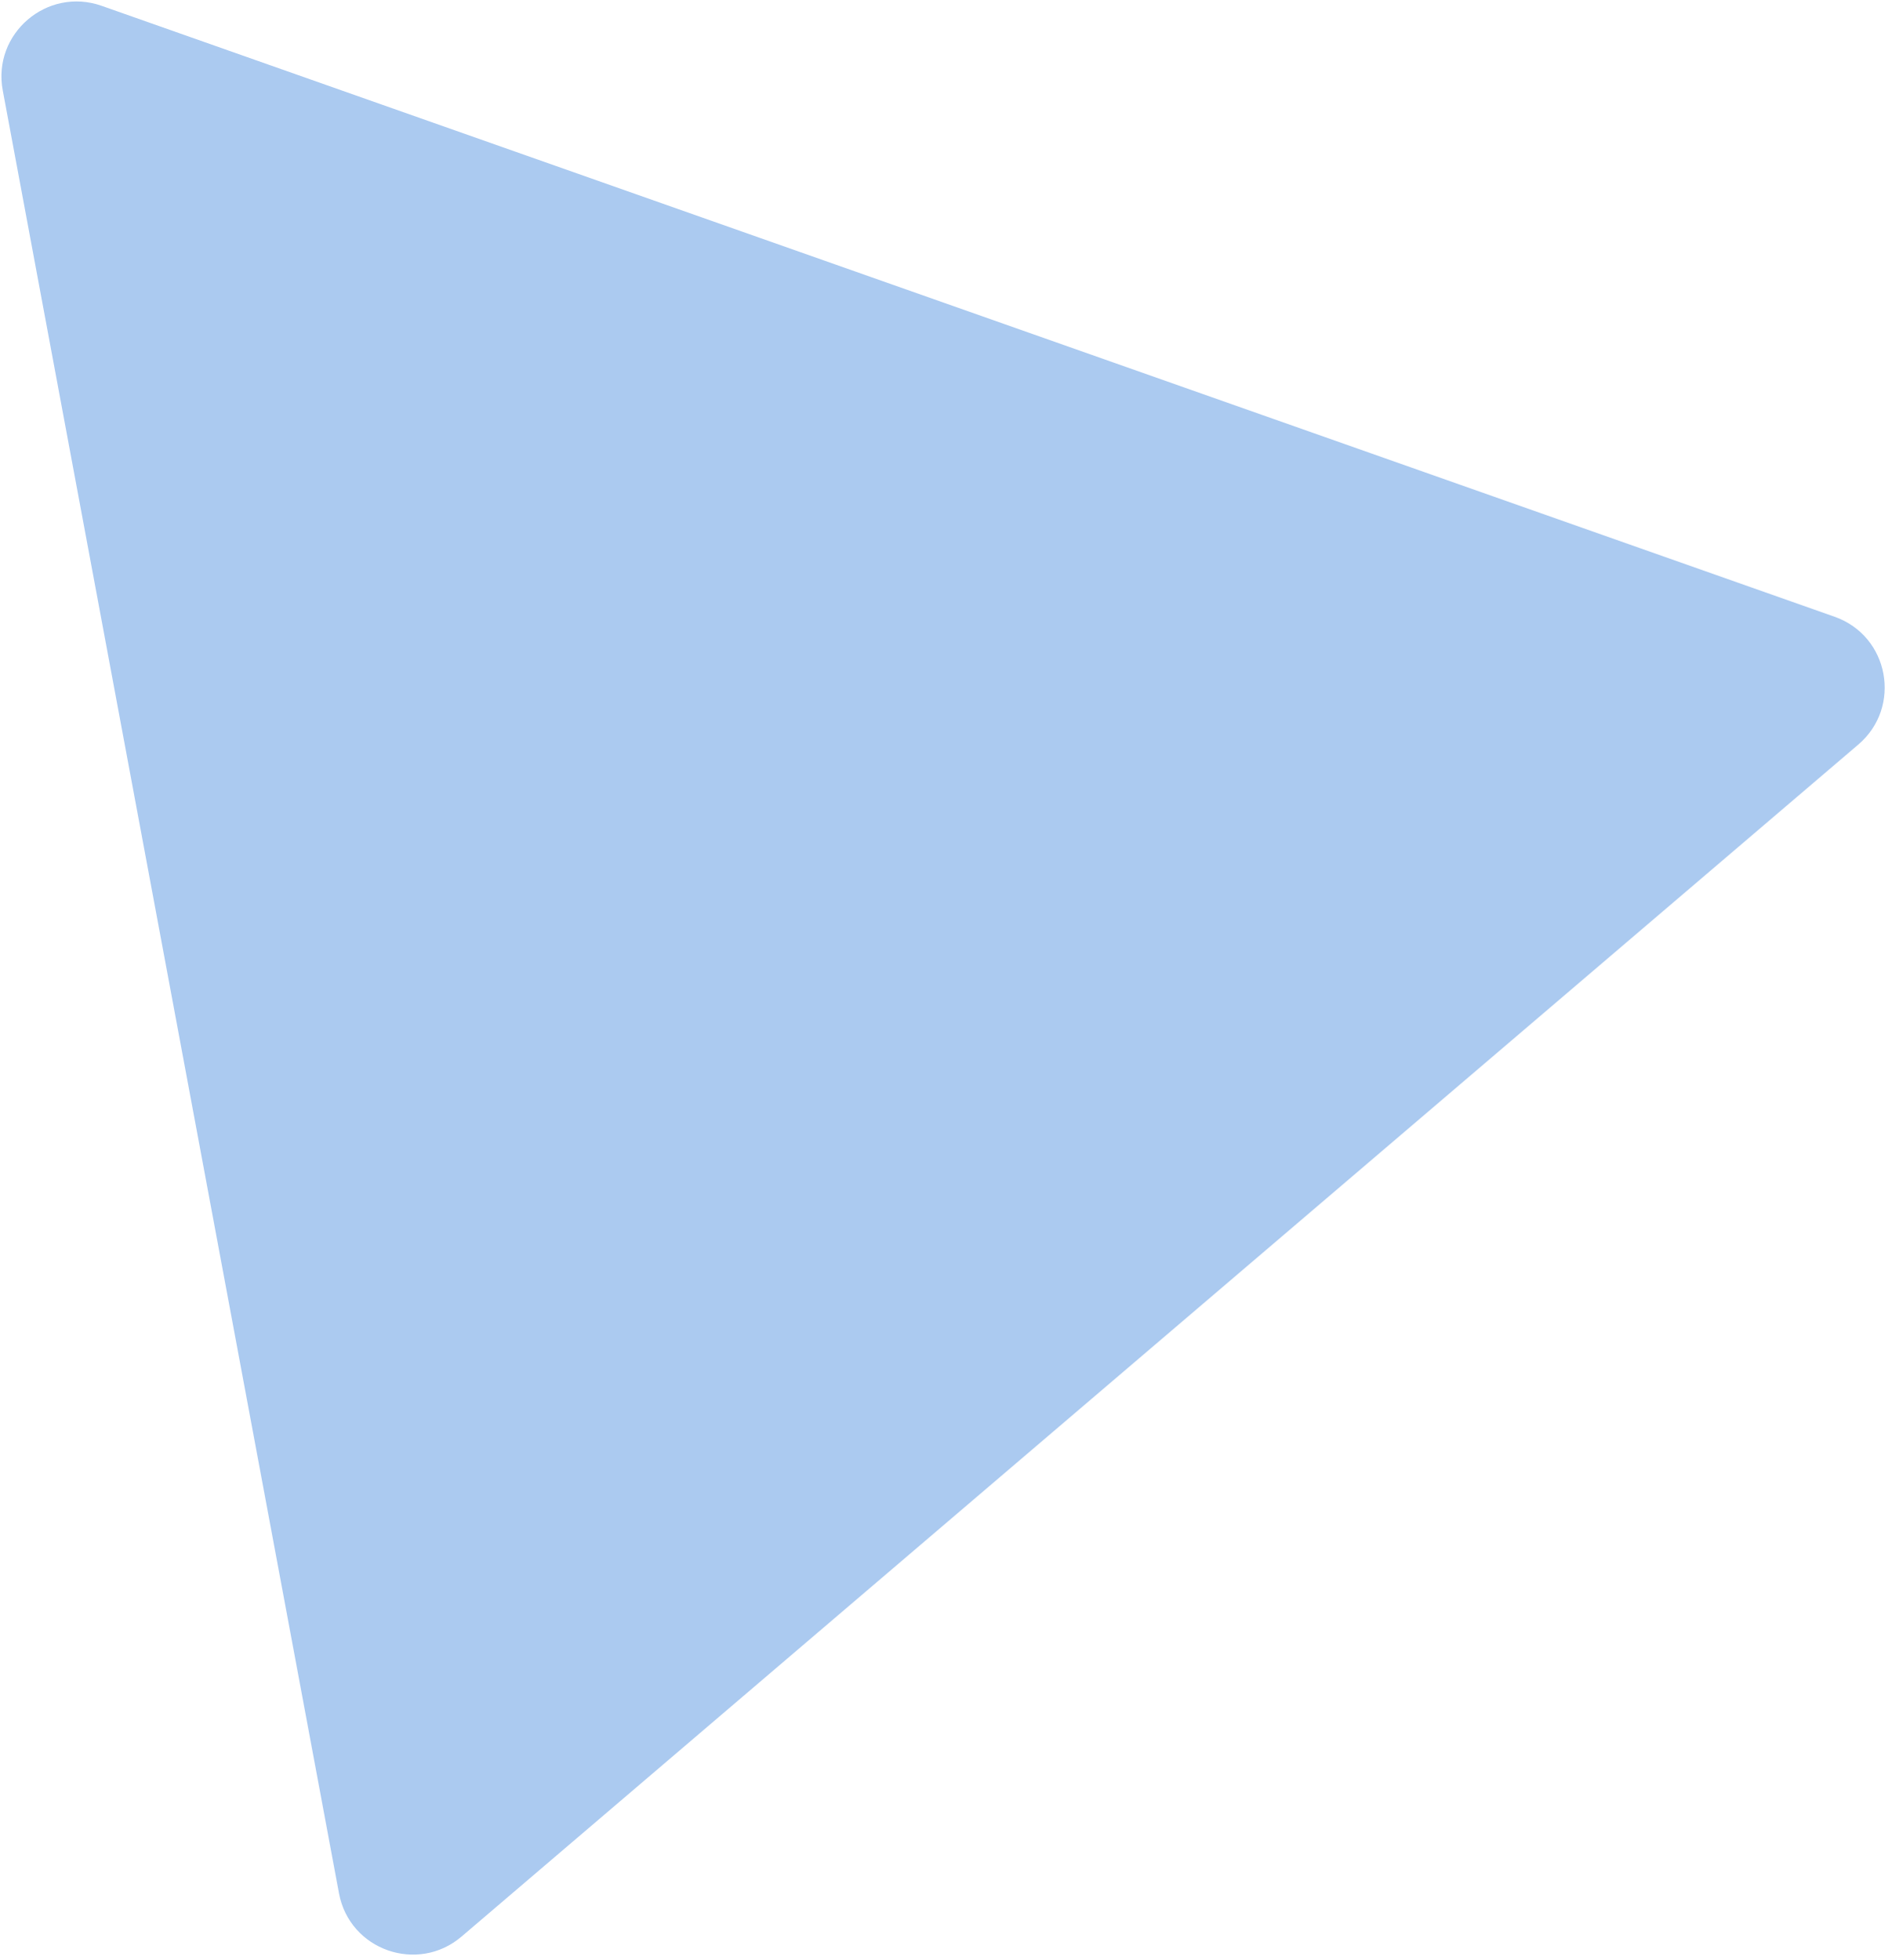
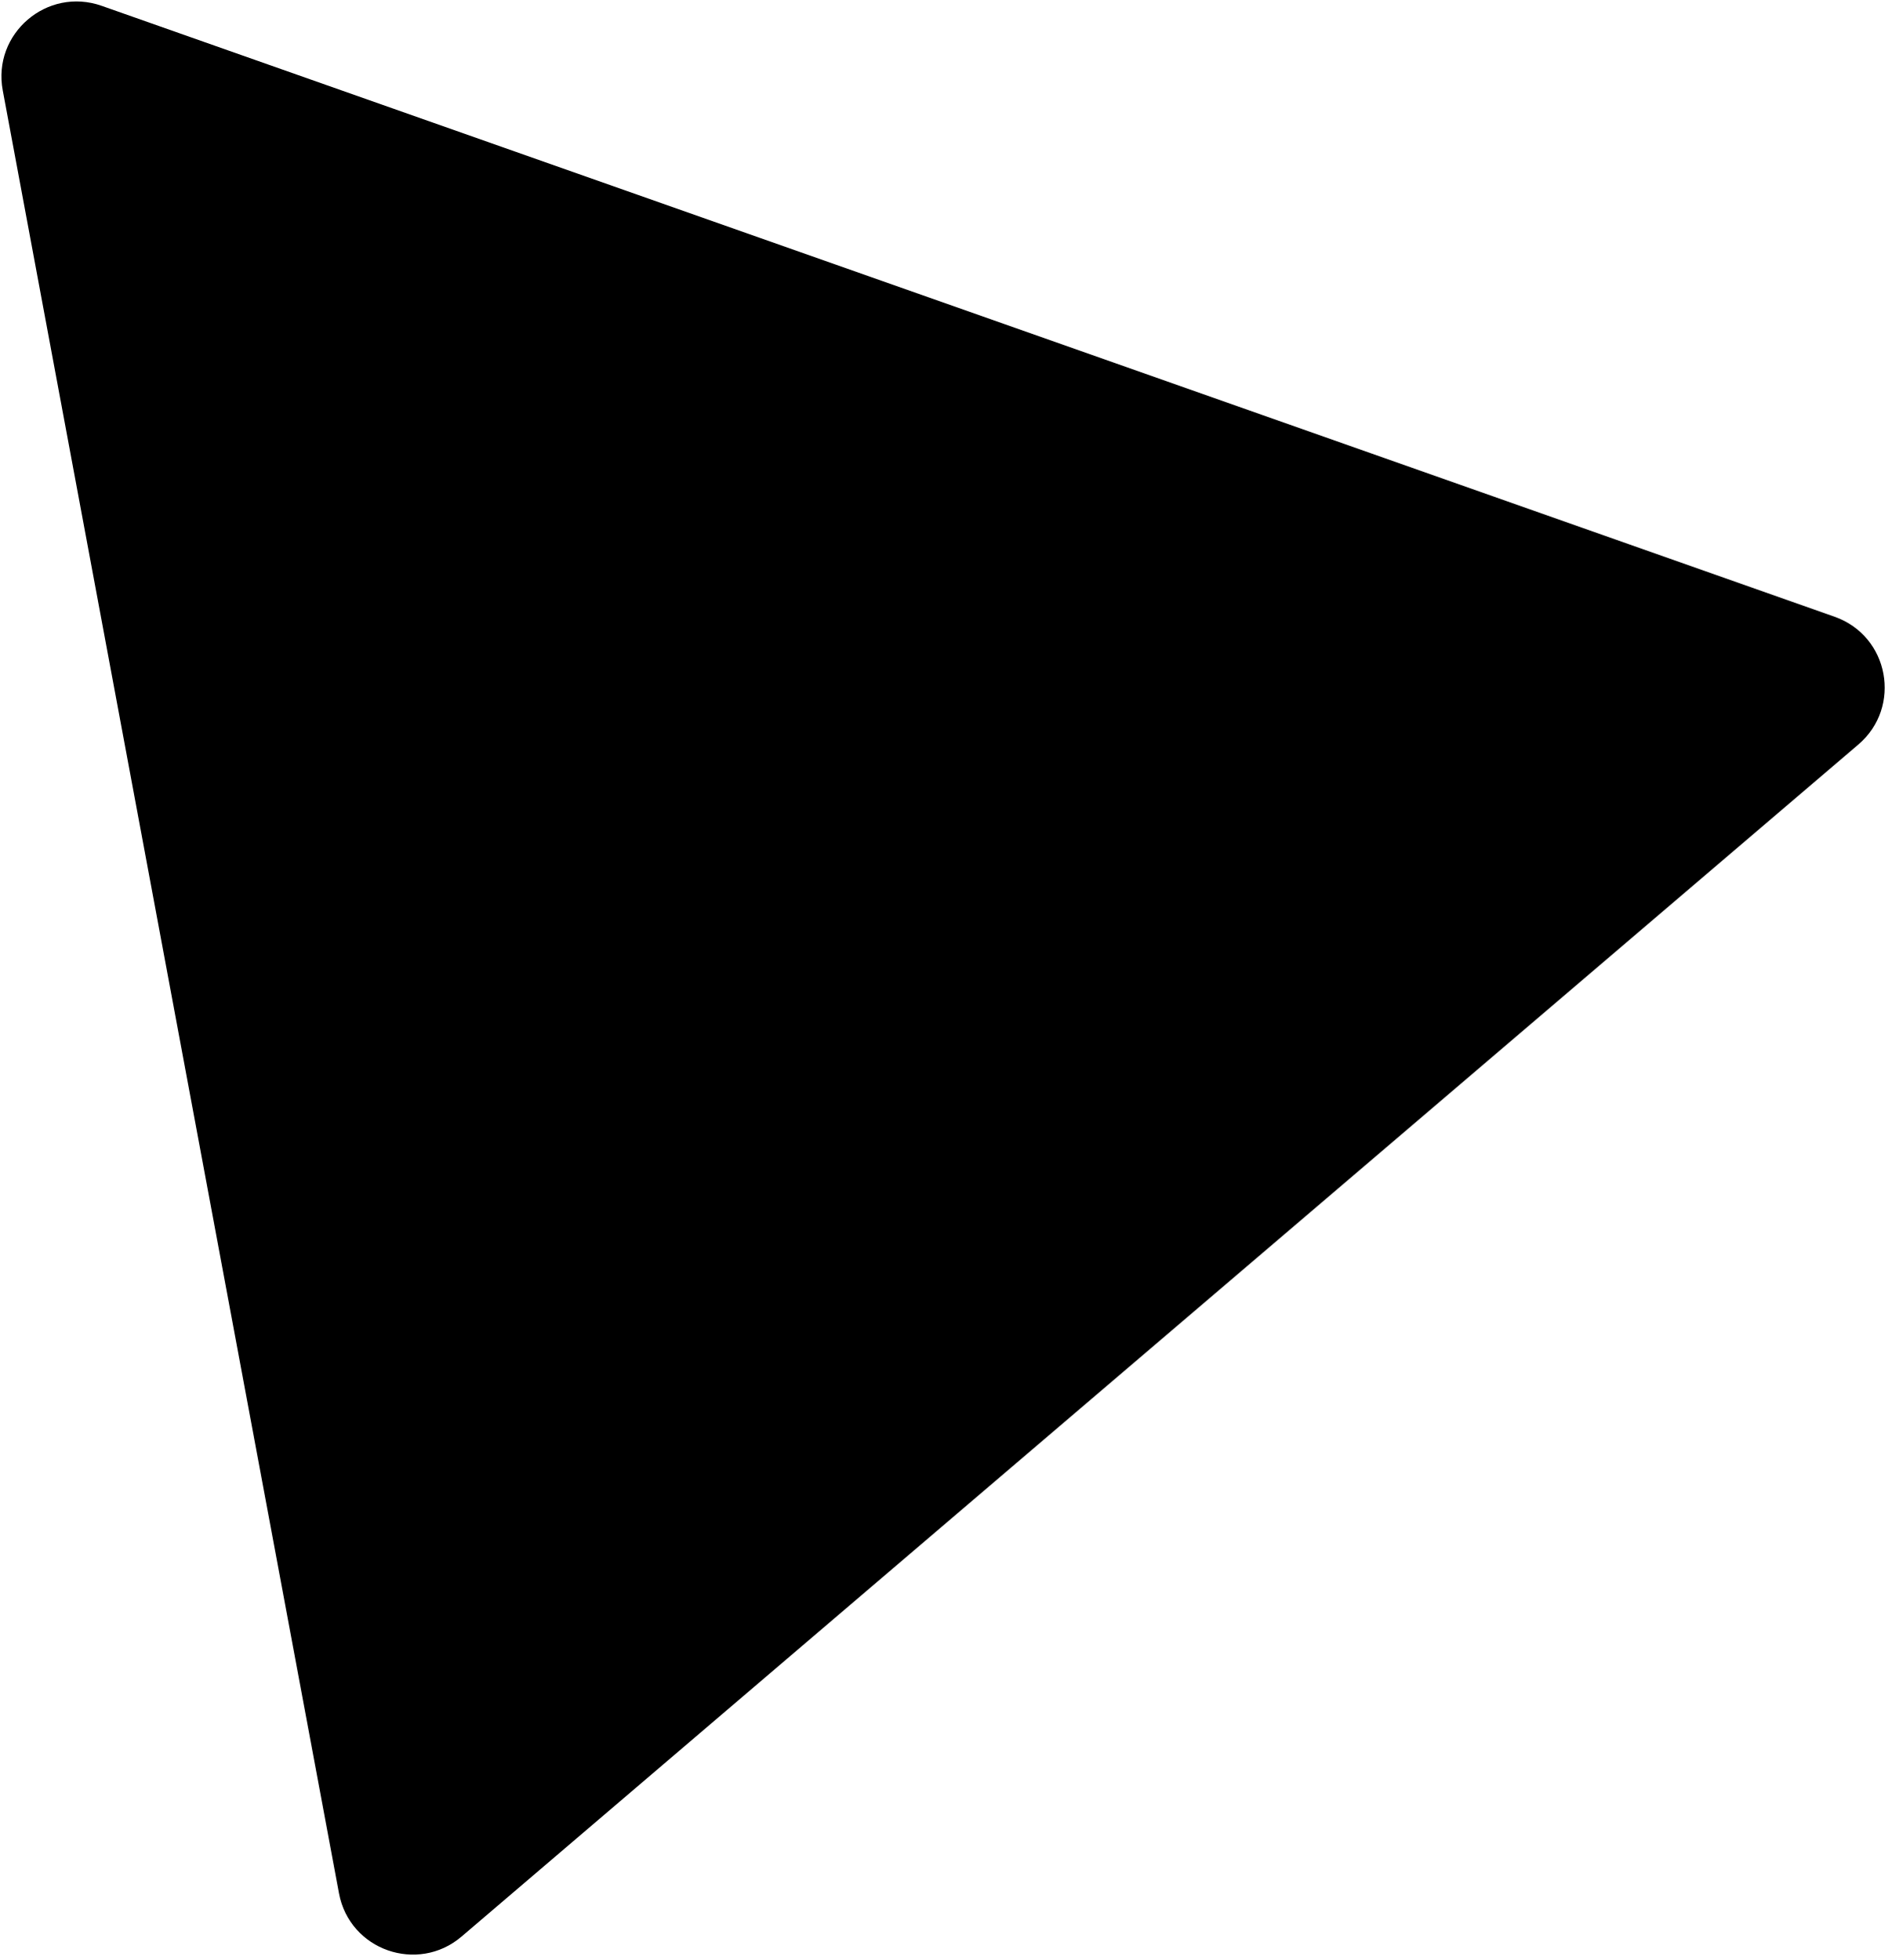
- <svg xmlns="http://www.w3.org/2000/svg" width="252" height="261" viewBox="0 0 252 261" fill="none">
-   <path d="M61.481 257.981C55.627 262.977 46.562 259.781 45.153 252.224L0.366 12.042C-1.045 4.476 6.276 -1.786 13.539 0.775L244.38 82.162C251.643 84.723 253.397 94.184 247.535 99.186L61.481 257.981Z" fill="#ABCAF0" />
+ <svg xmlns="http://www.w3.org/2000/svg" width="252" height="261" viewBox="0 0 252 261">
+   <path d="M61.481 257.981C55.627 262.977 46.562 259.781 45.153 252.224L0.366 12.042C-1.045 4.476 6.276 -1.786 13.539 0.775L244.38 82.162C251.643 84.723 253.397 94.184 247.535 99.186L61.481 257.981Z" />
</svg>
